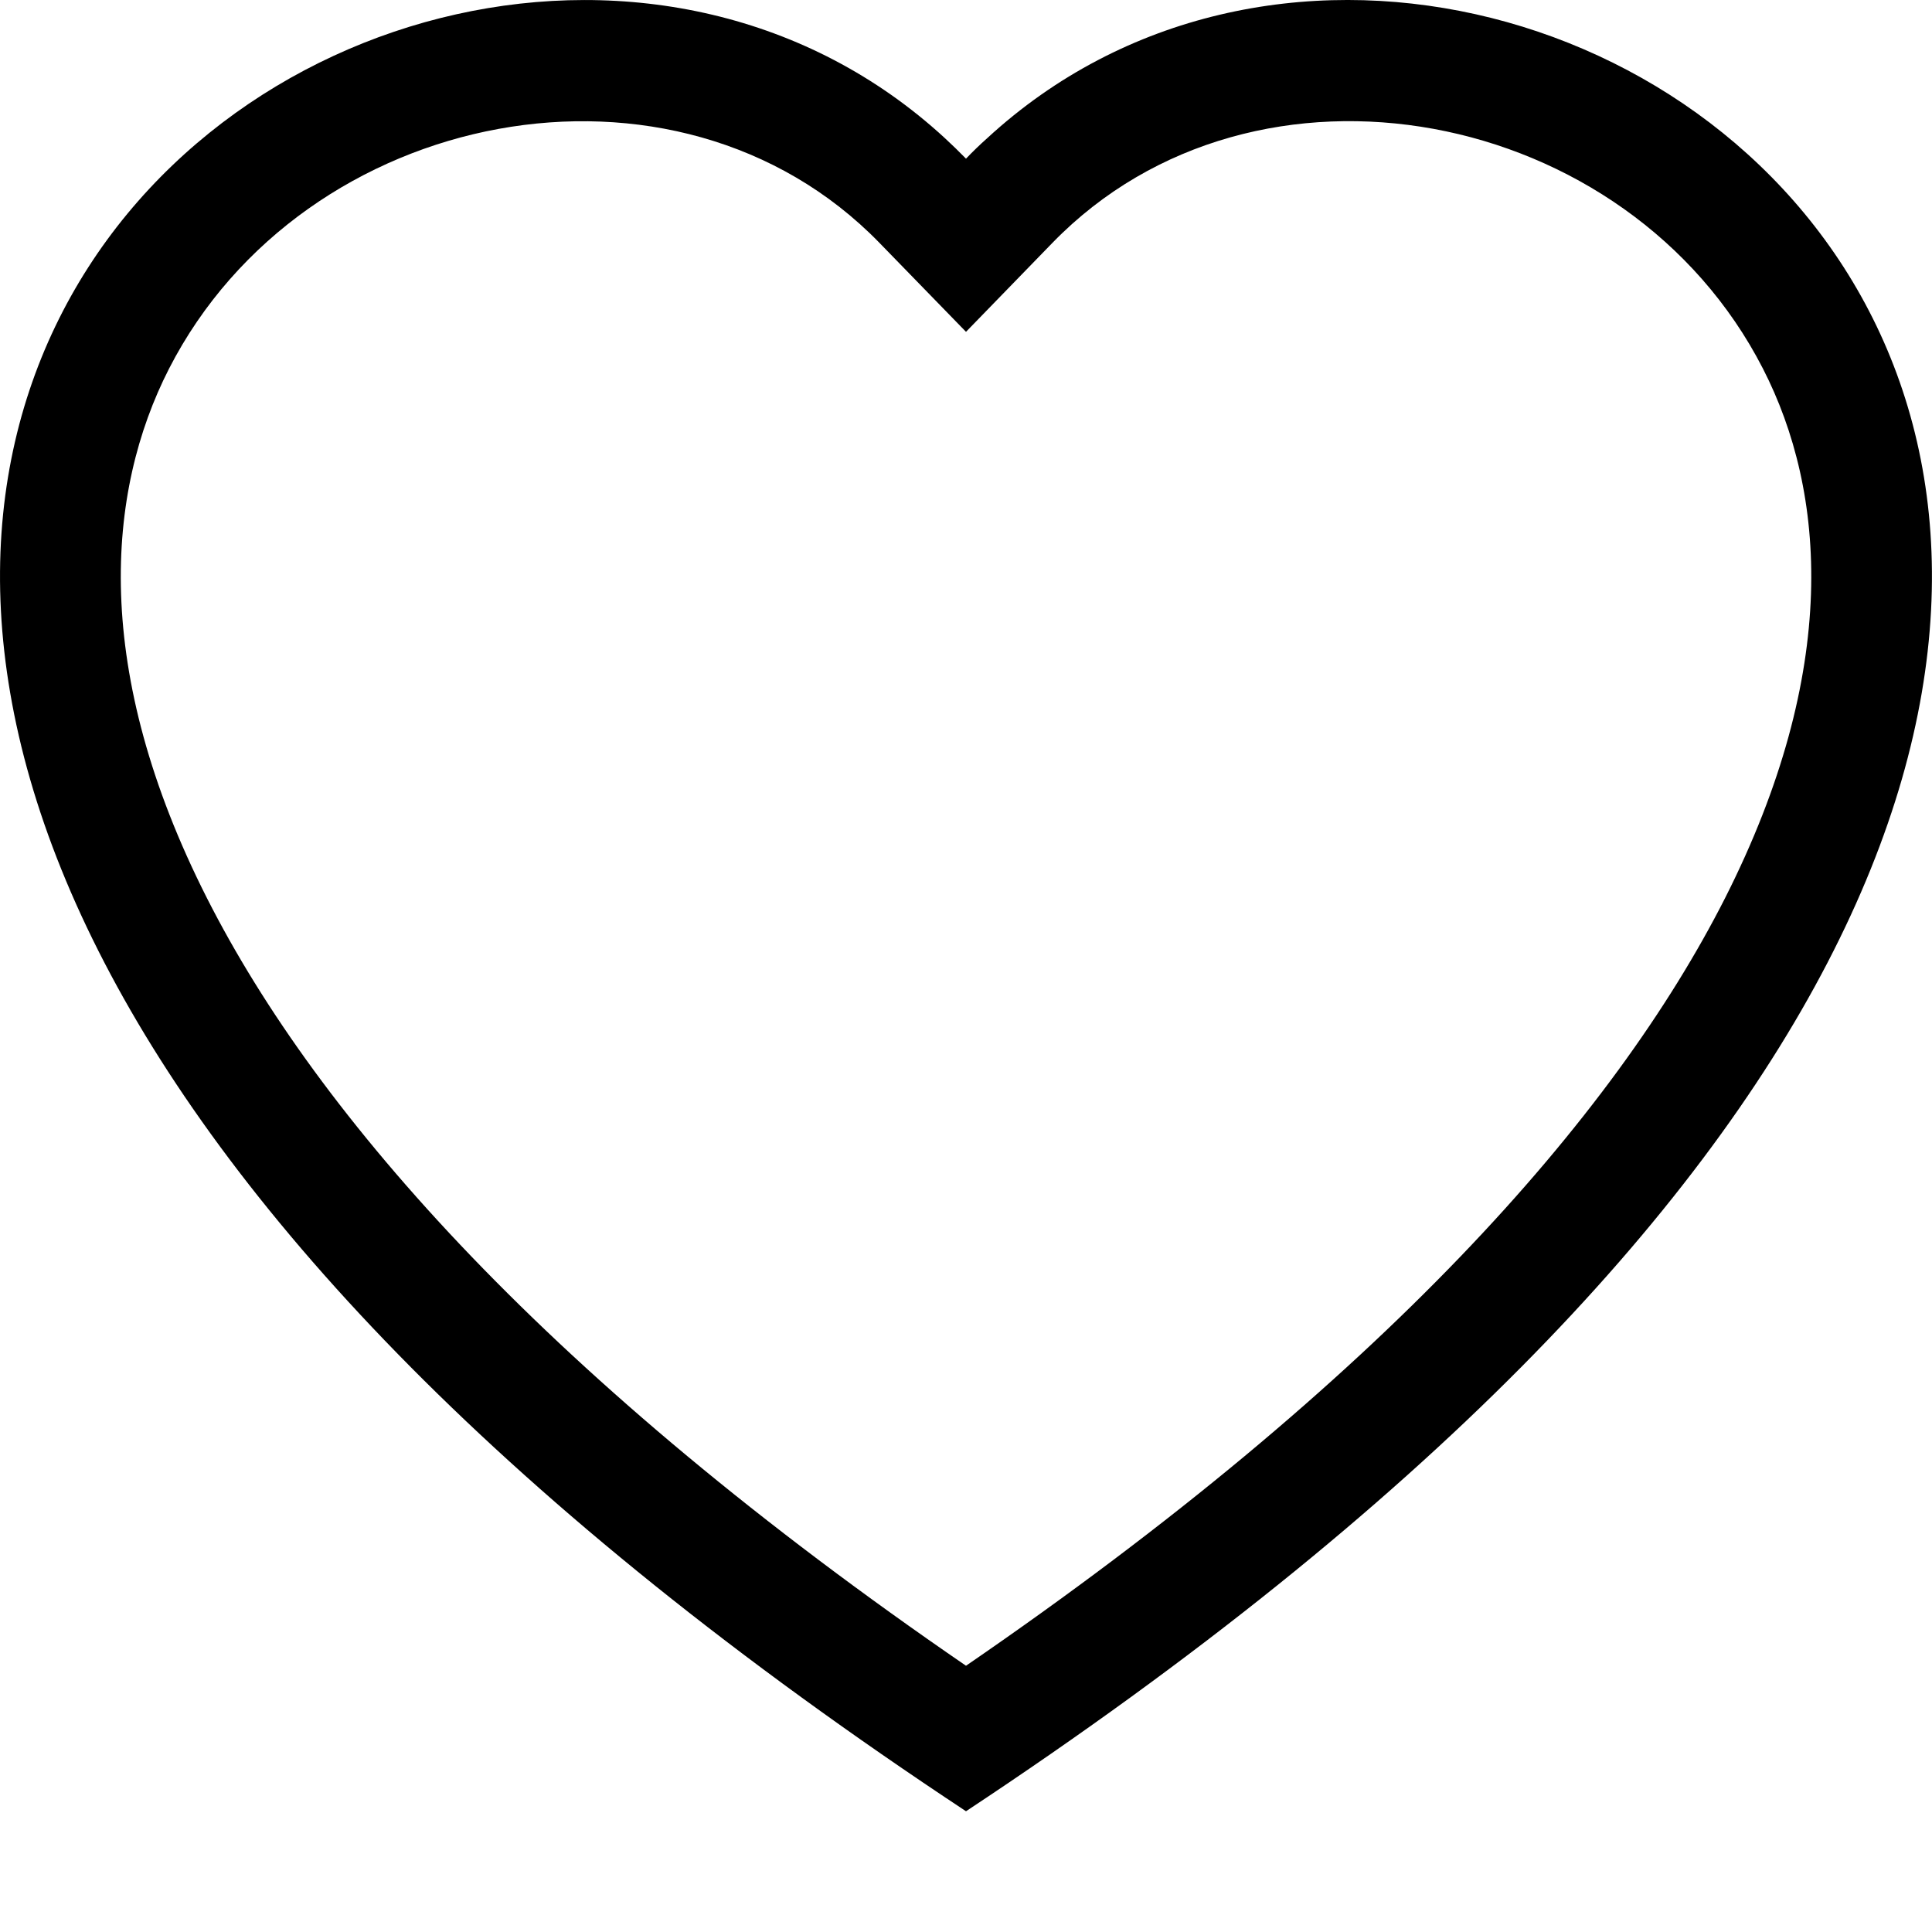
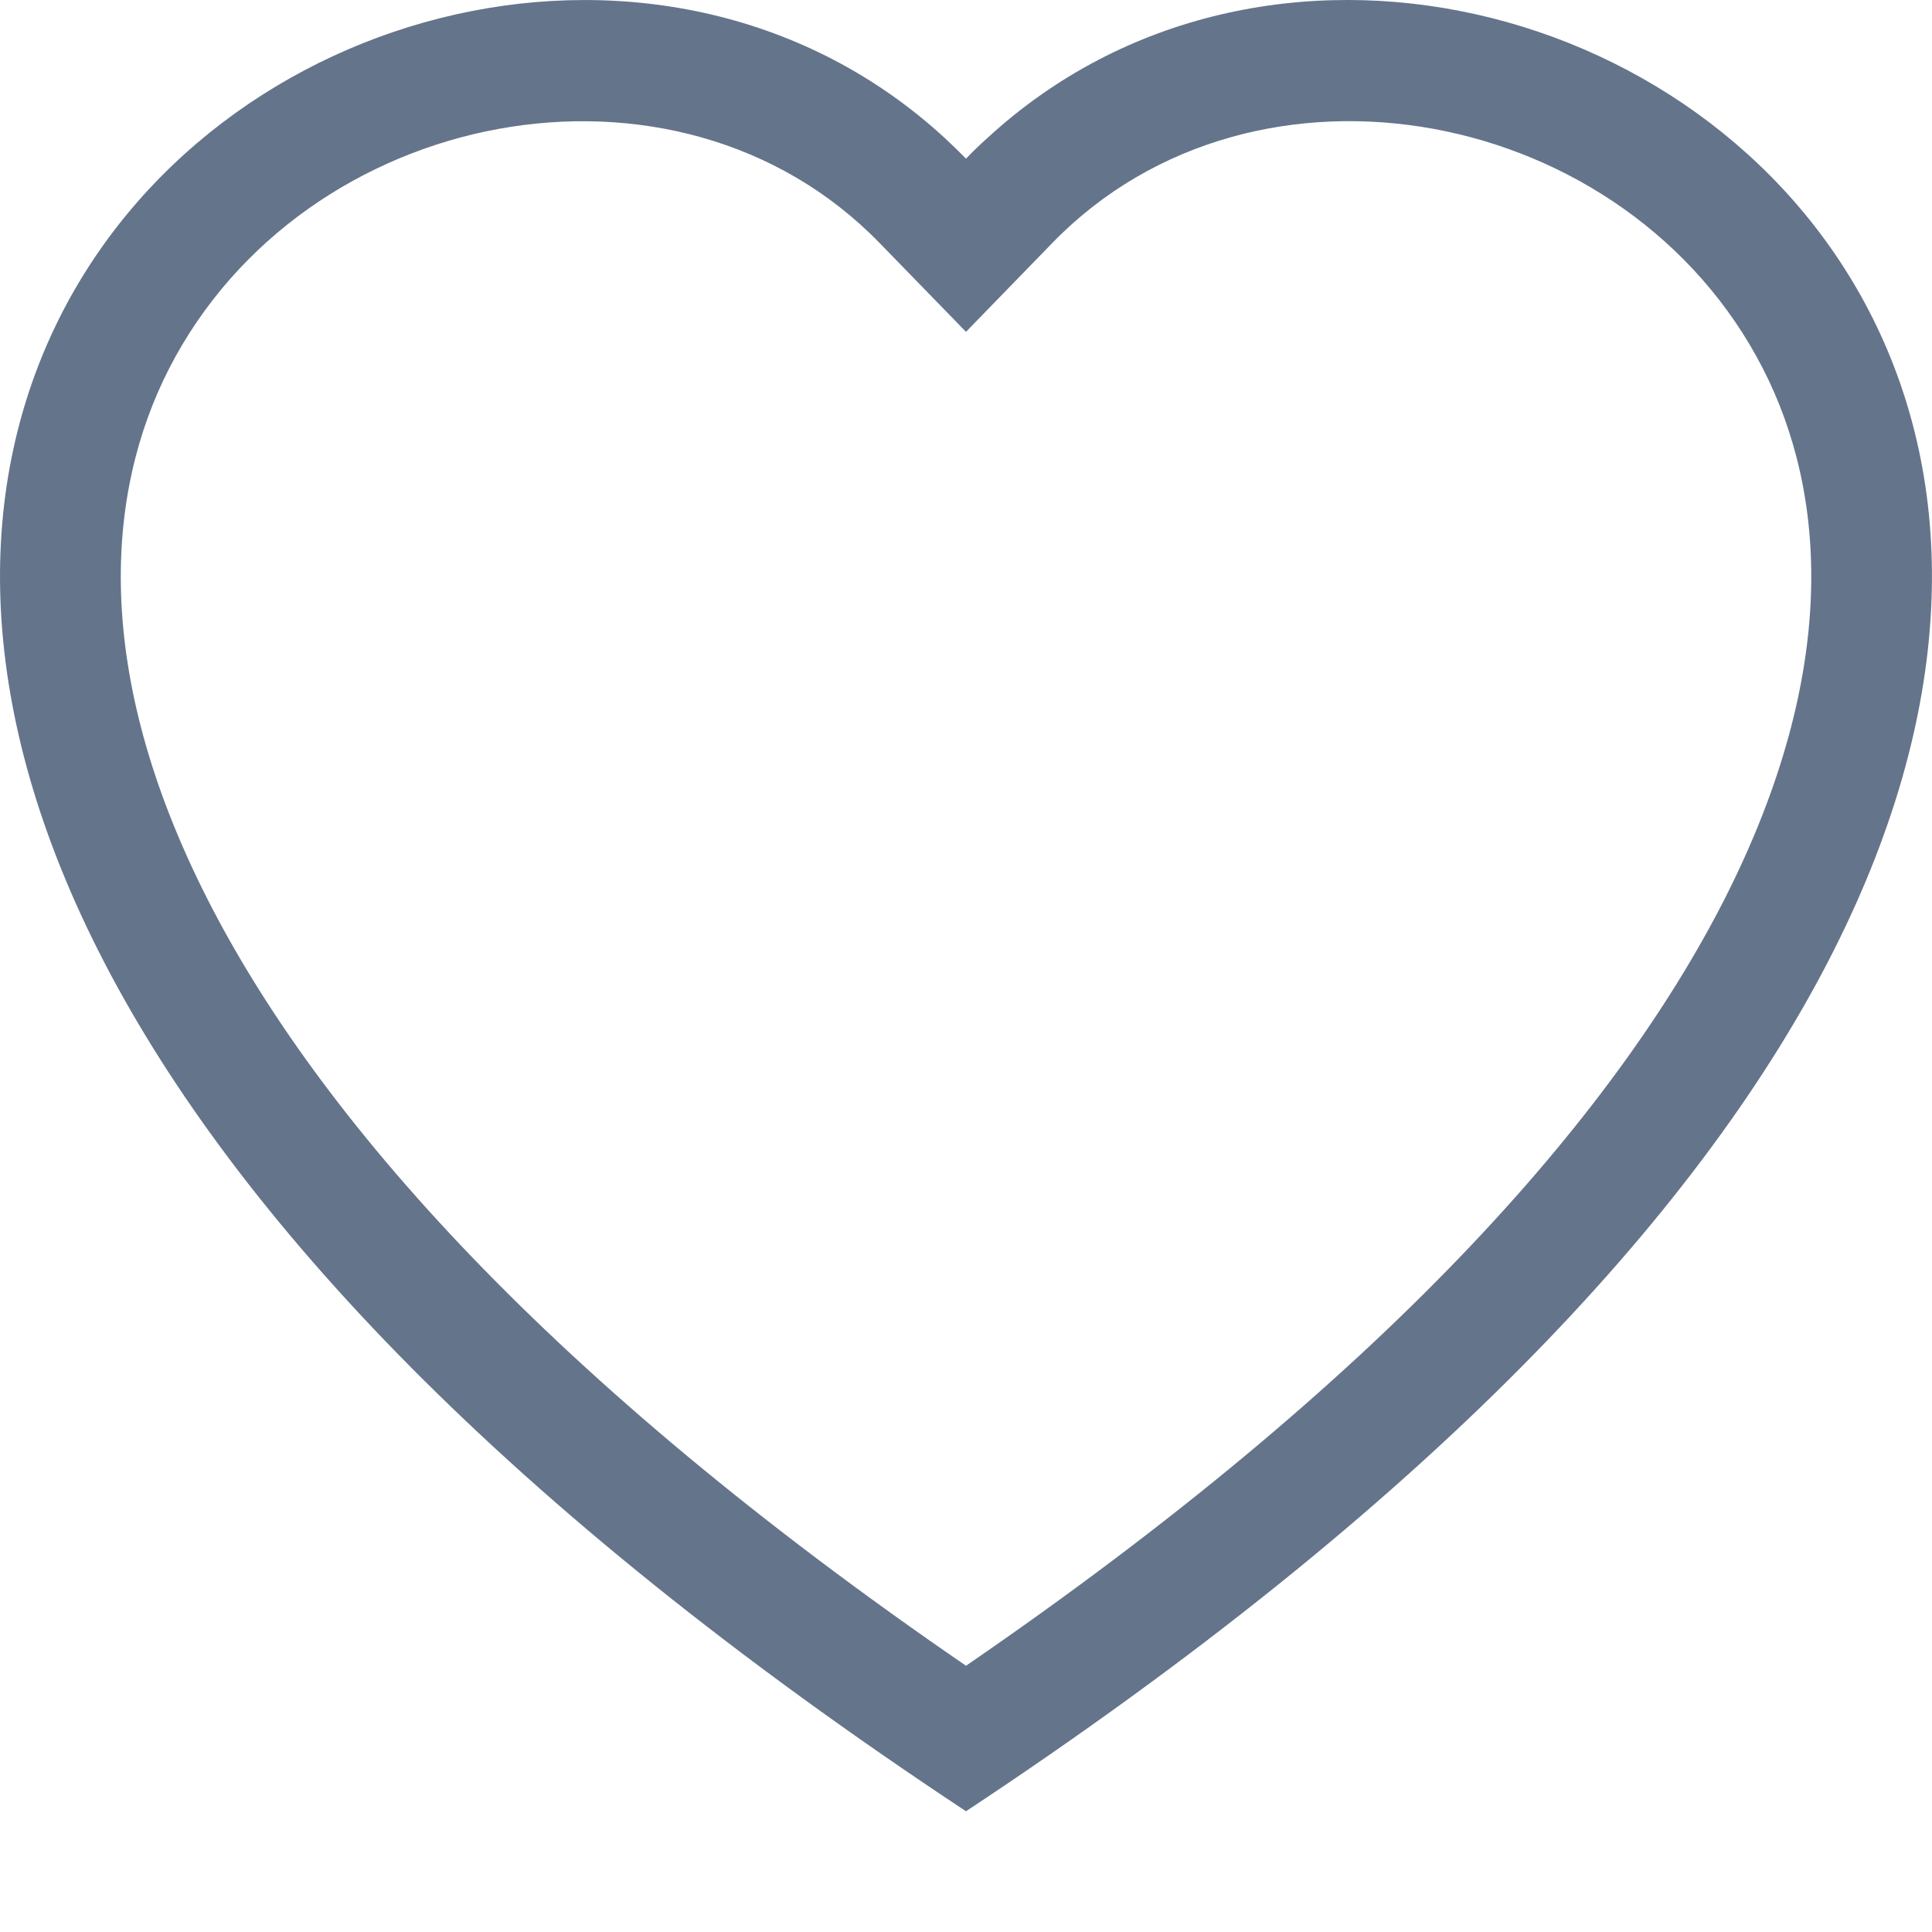
- <svg xmlns="http://www.w3.org/2000/svg" width="16" height="16" fill="currentColor" class="bi bi-heart" viewBox="0 0 16 16">
+ <svg xmlns="http://www.w3.org/2000/svg" width="16" height="16" fill="#64748b" class="bi bi-heart" viewBox="0 0 16 16">
  <path d="m8 2.748-.717-.737C5.6.281 2.514.878 1.4 3.053c-.523 1.023-.641 2.5.314 4.385.92 1.815 2.834 3.989 6.286 6.357 3.452-2.368 5.365-4.542 6.286-6.357.955-1.886.838-3.362.314-4.385C13.486.878 10.4.28 8.717 2.01zM8 15C-7.333 4.868 3.279-3.04 7.824 1.143q.09.083.176.171a3 3 0 0 1 .176-.17C12.72-3.042 23.333 4.867 8 15" />
</svg>
